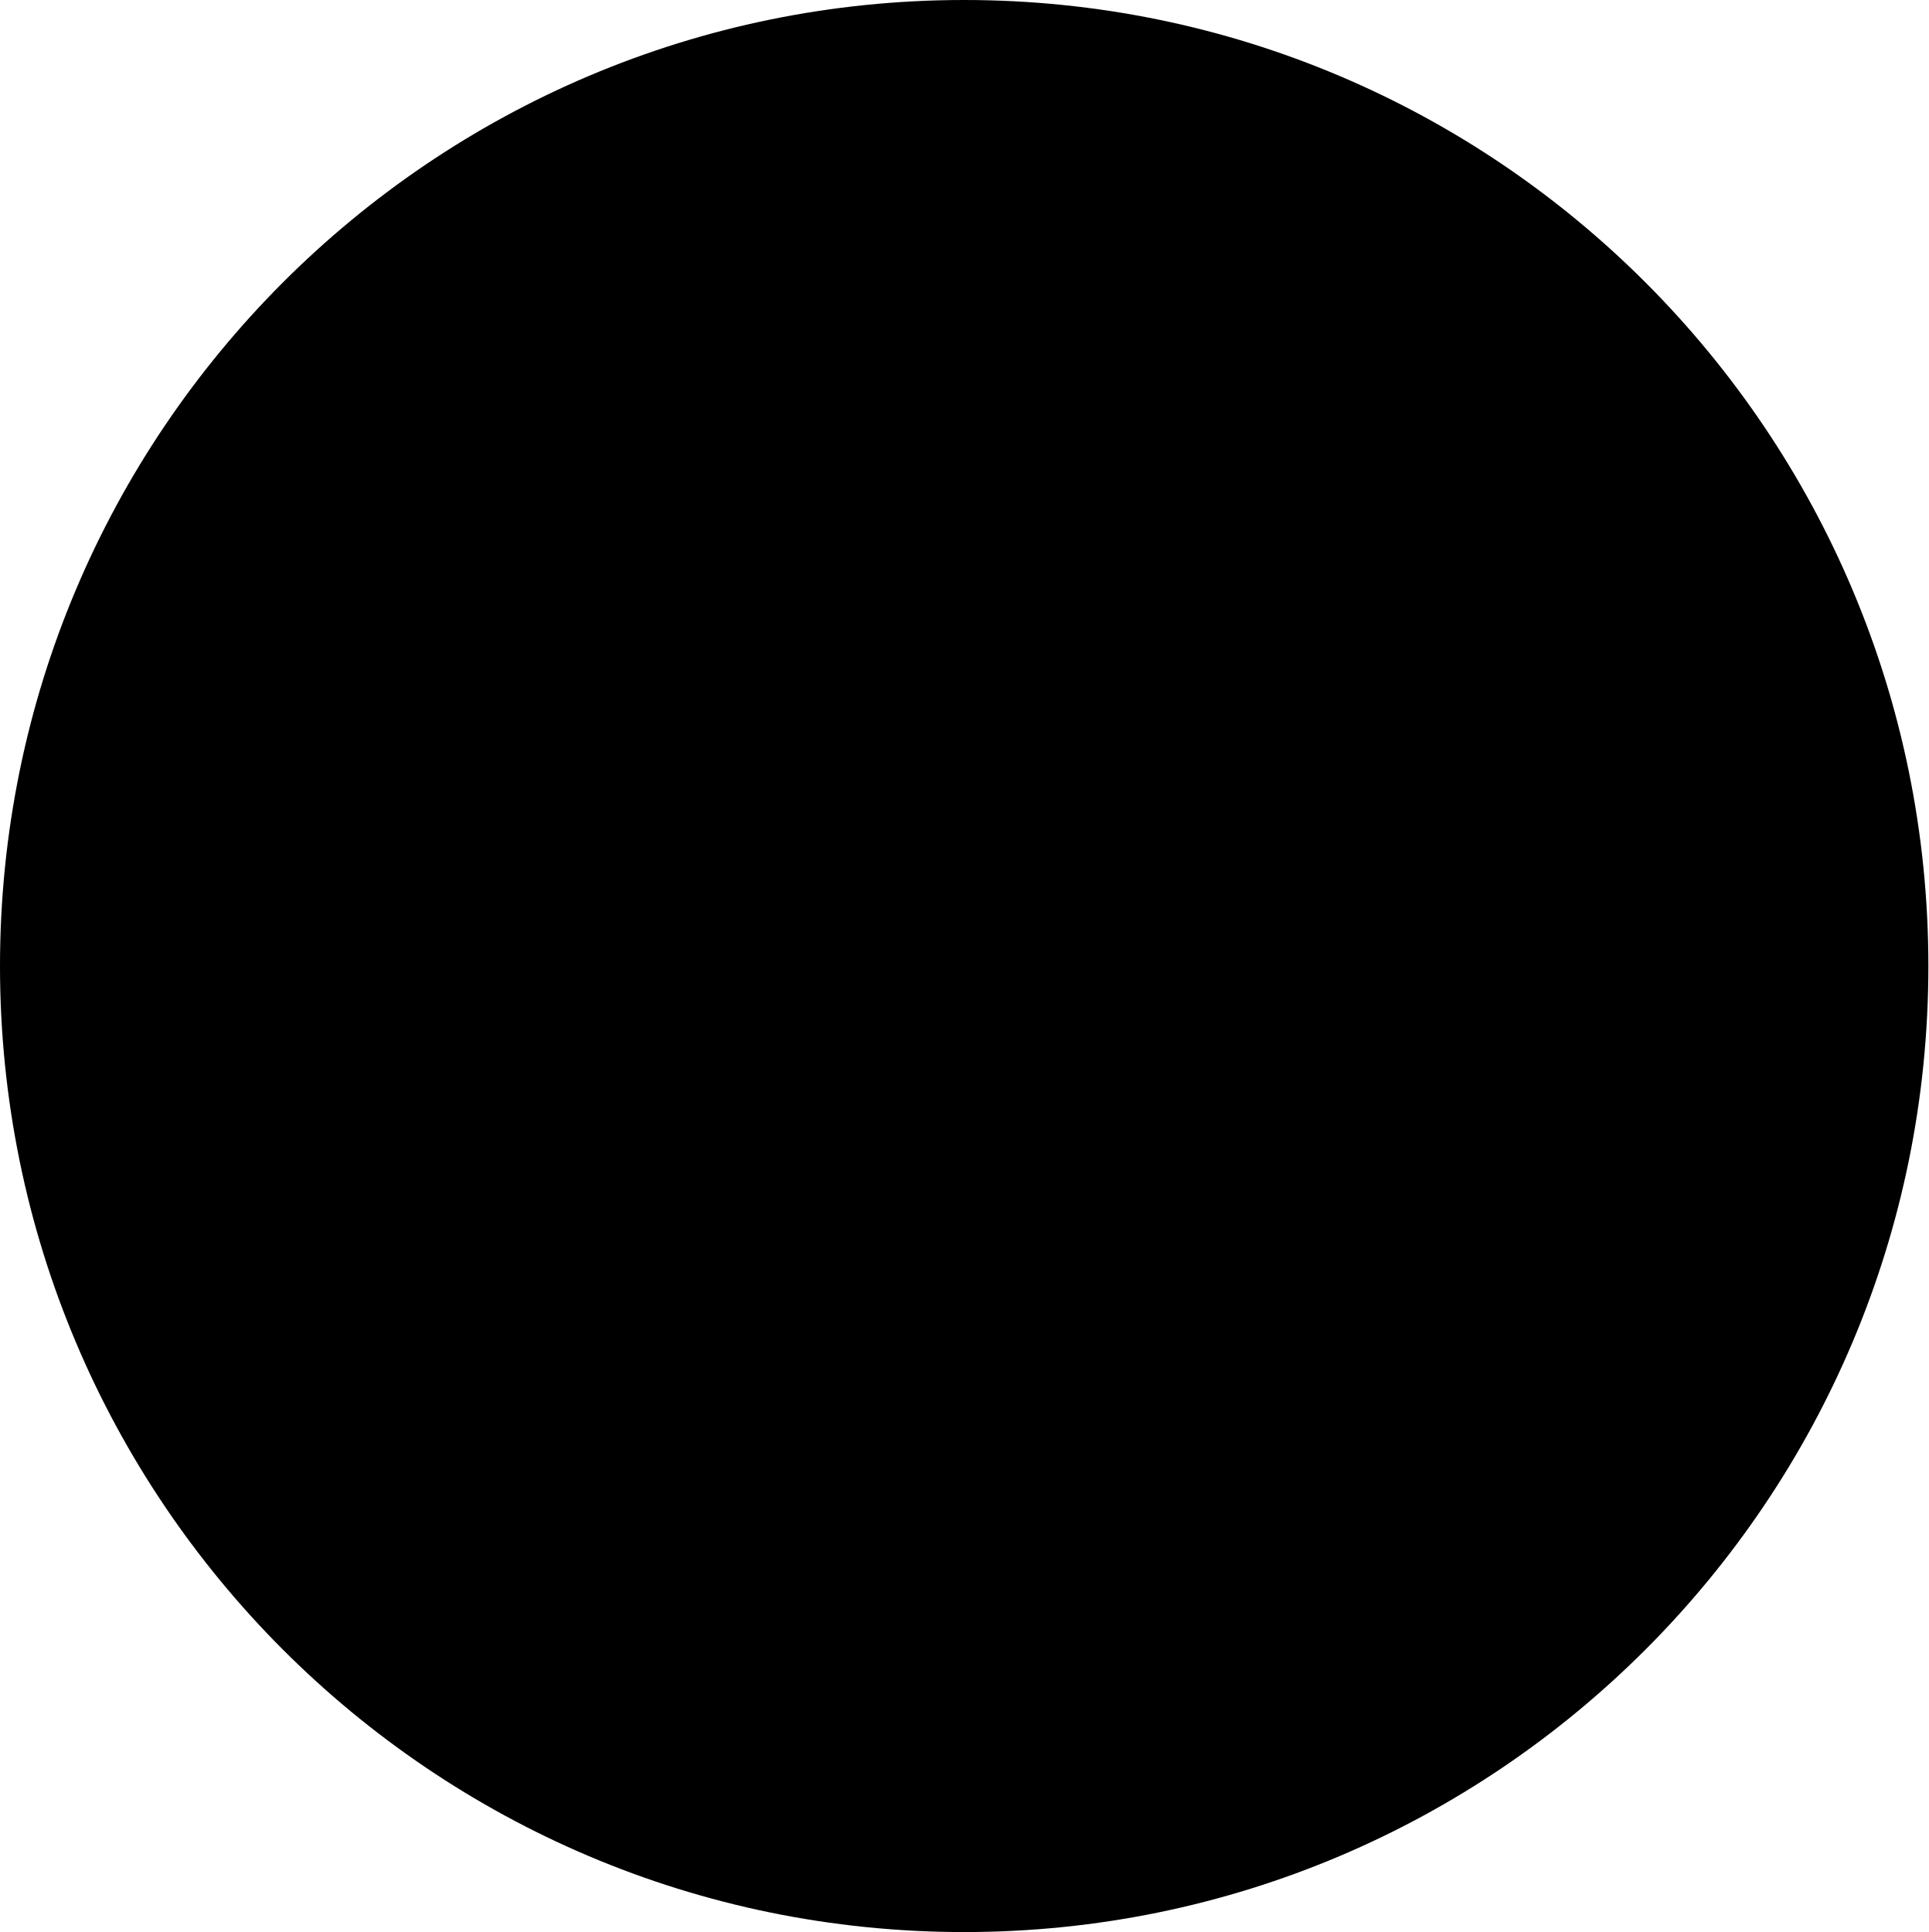
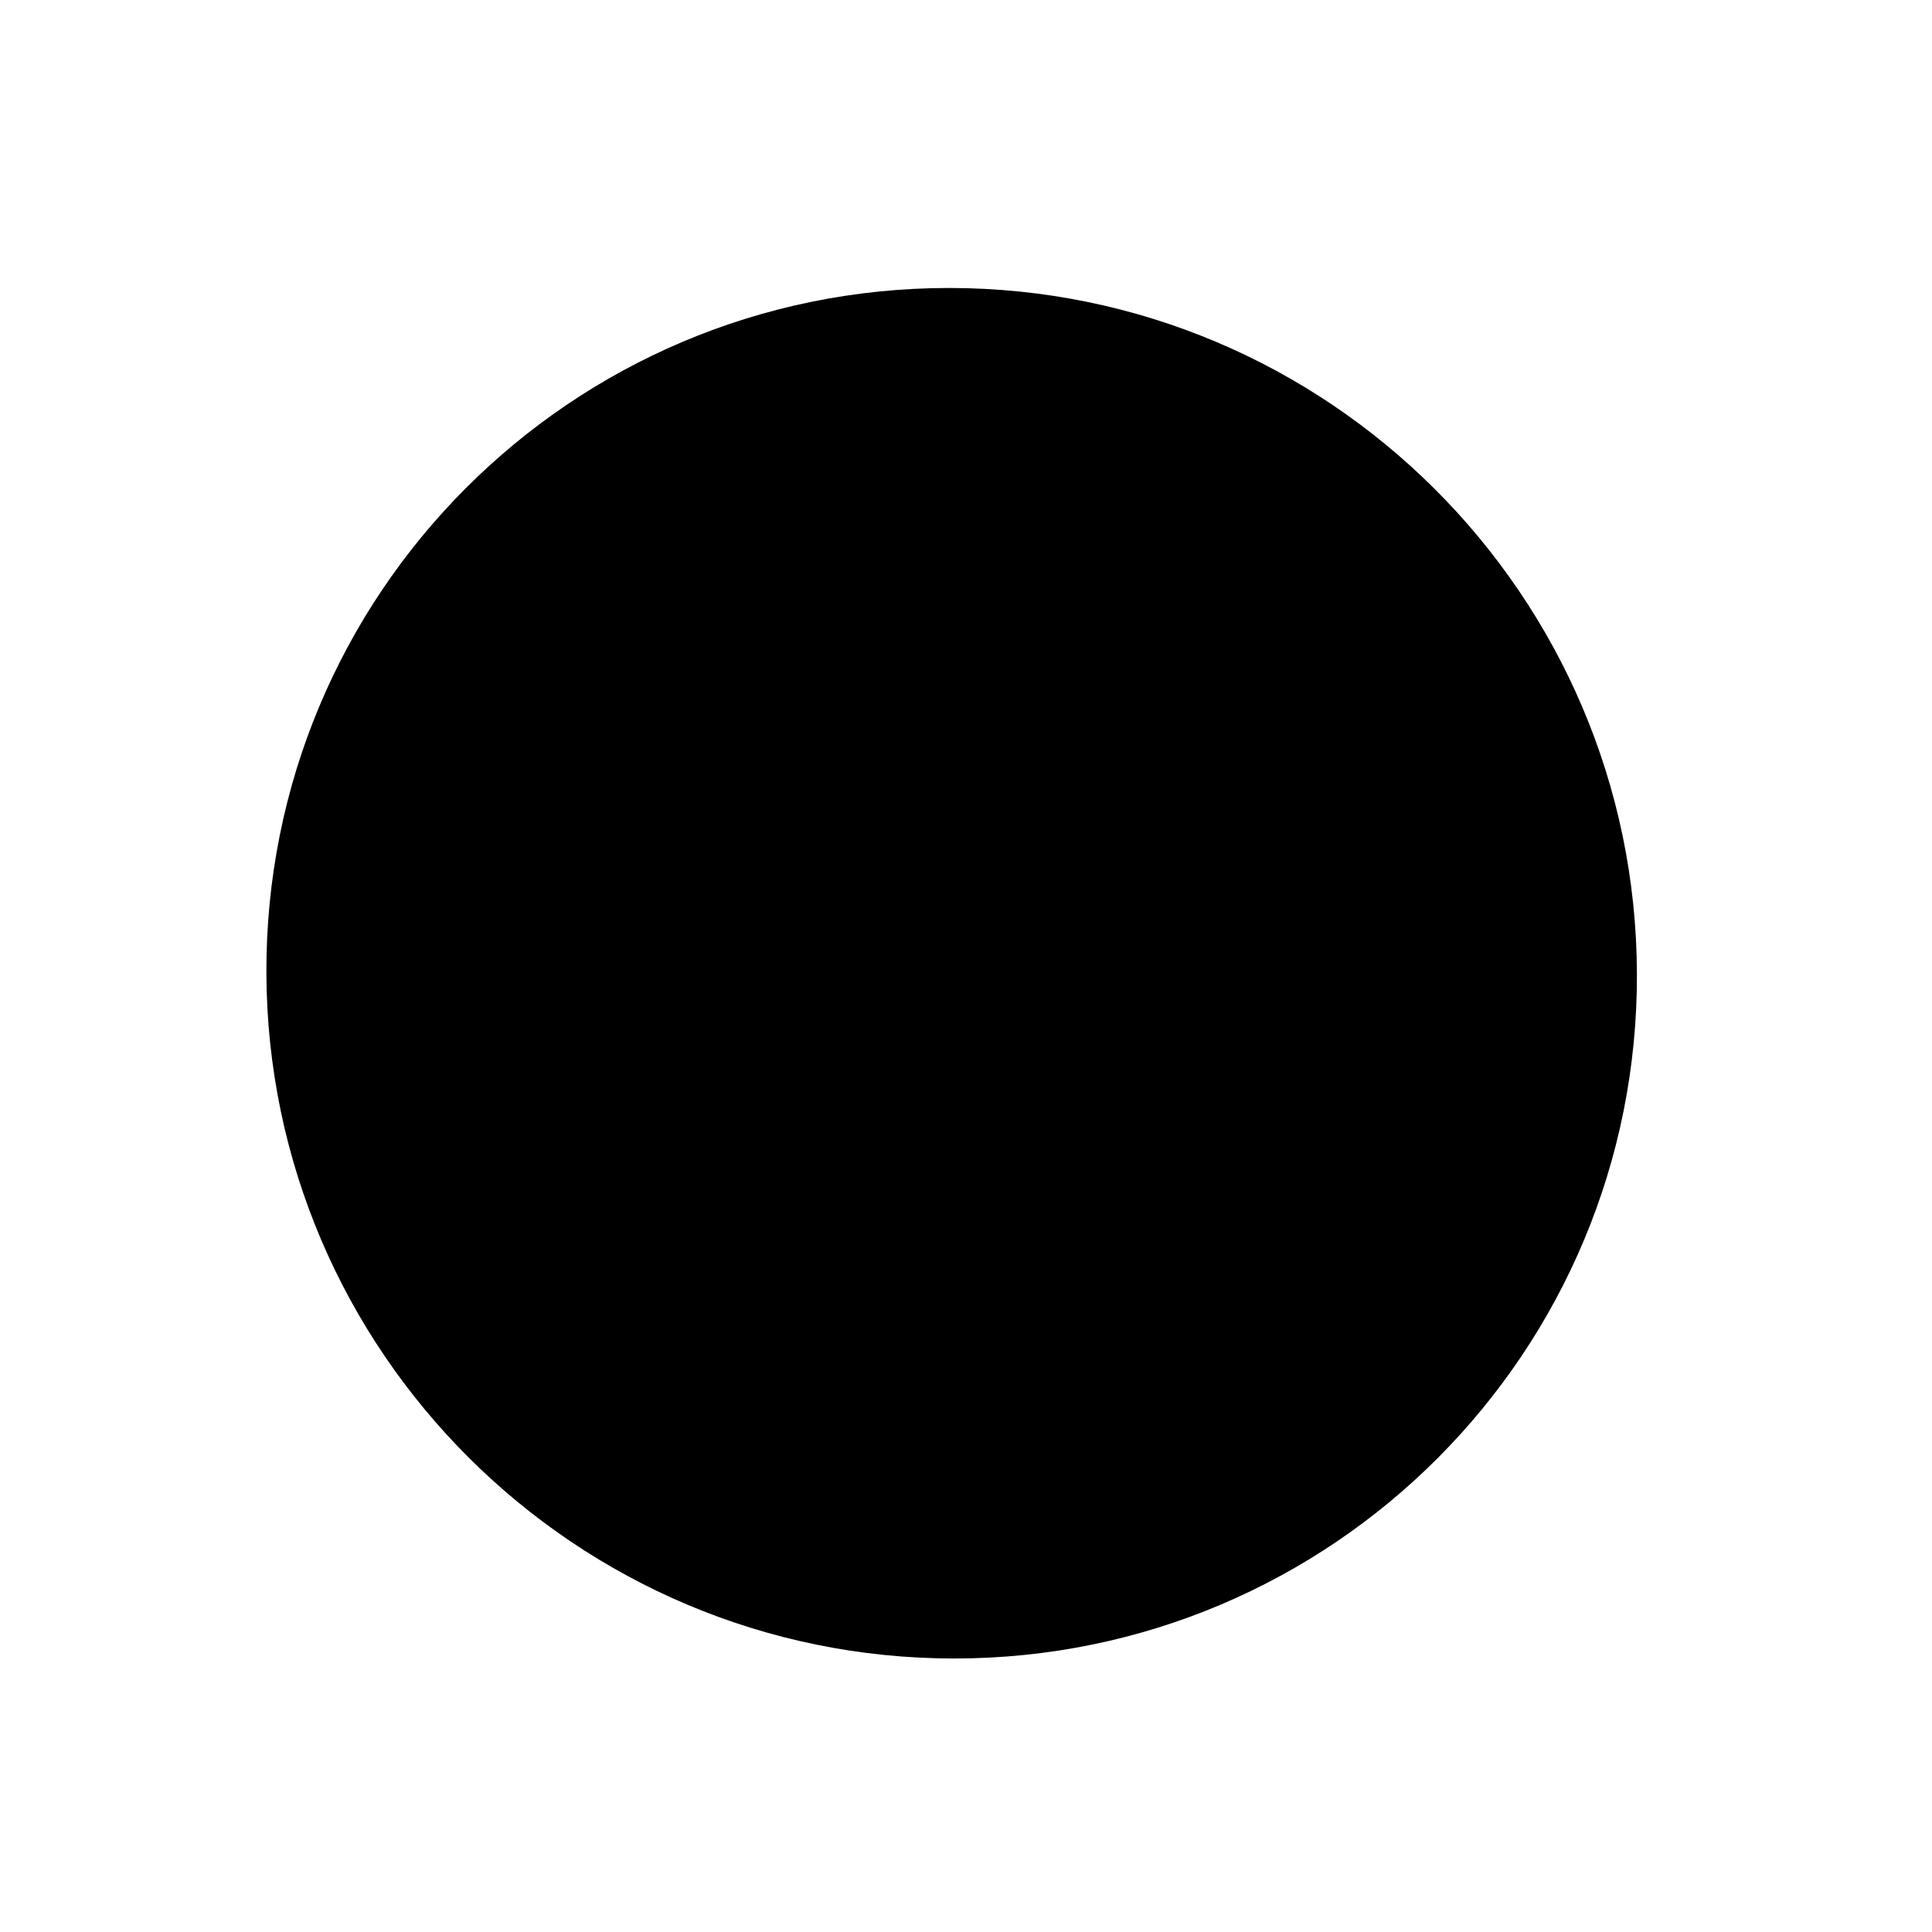
- <svg xmlns="http://www.w3.org/2000/svg" width="33.779mm" height="33.845mm" viewBox="0 0 33.779 33.845" version="1.1" id="svg1">
+ <svg xmlns="http://www.w3.org/2000/svg" width="64" height="64" viewBox="0 0 16.933 16.933" version="1.1" id="svg1">
  <defs id="defs1" />
-   <ellipse style="fill:#000000;fill-opacity:1;stroke:none;stroke-width:0.553;stroke-linecap:butt;stroke-linejoin:round;stroke-dasharray:none;stroke-opacity:1" id="path5" cx="16.89" cy="16.923" rx="16.89" ry="16.923" />
+   <circle style="fill:#000000;fill-opacity:1;stroke:none;stroke-width:0.553;stroke-linecap:butt;stroke-linejoin:round;stroke-dasharray:none;stroke-opacity:1" id="path5" cx="8.309" cy="8.53" transform="matrix(1,0,0.00372895,0.9999931,0,0)" r="6.006" />
</svg>
